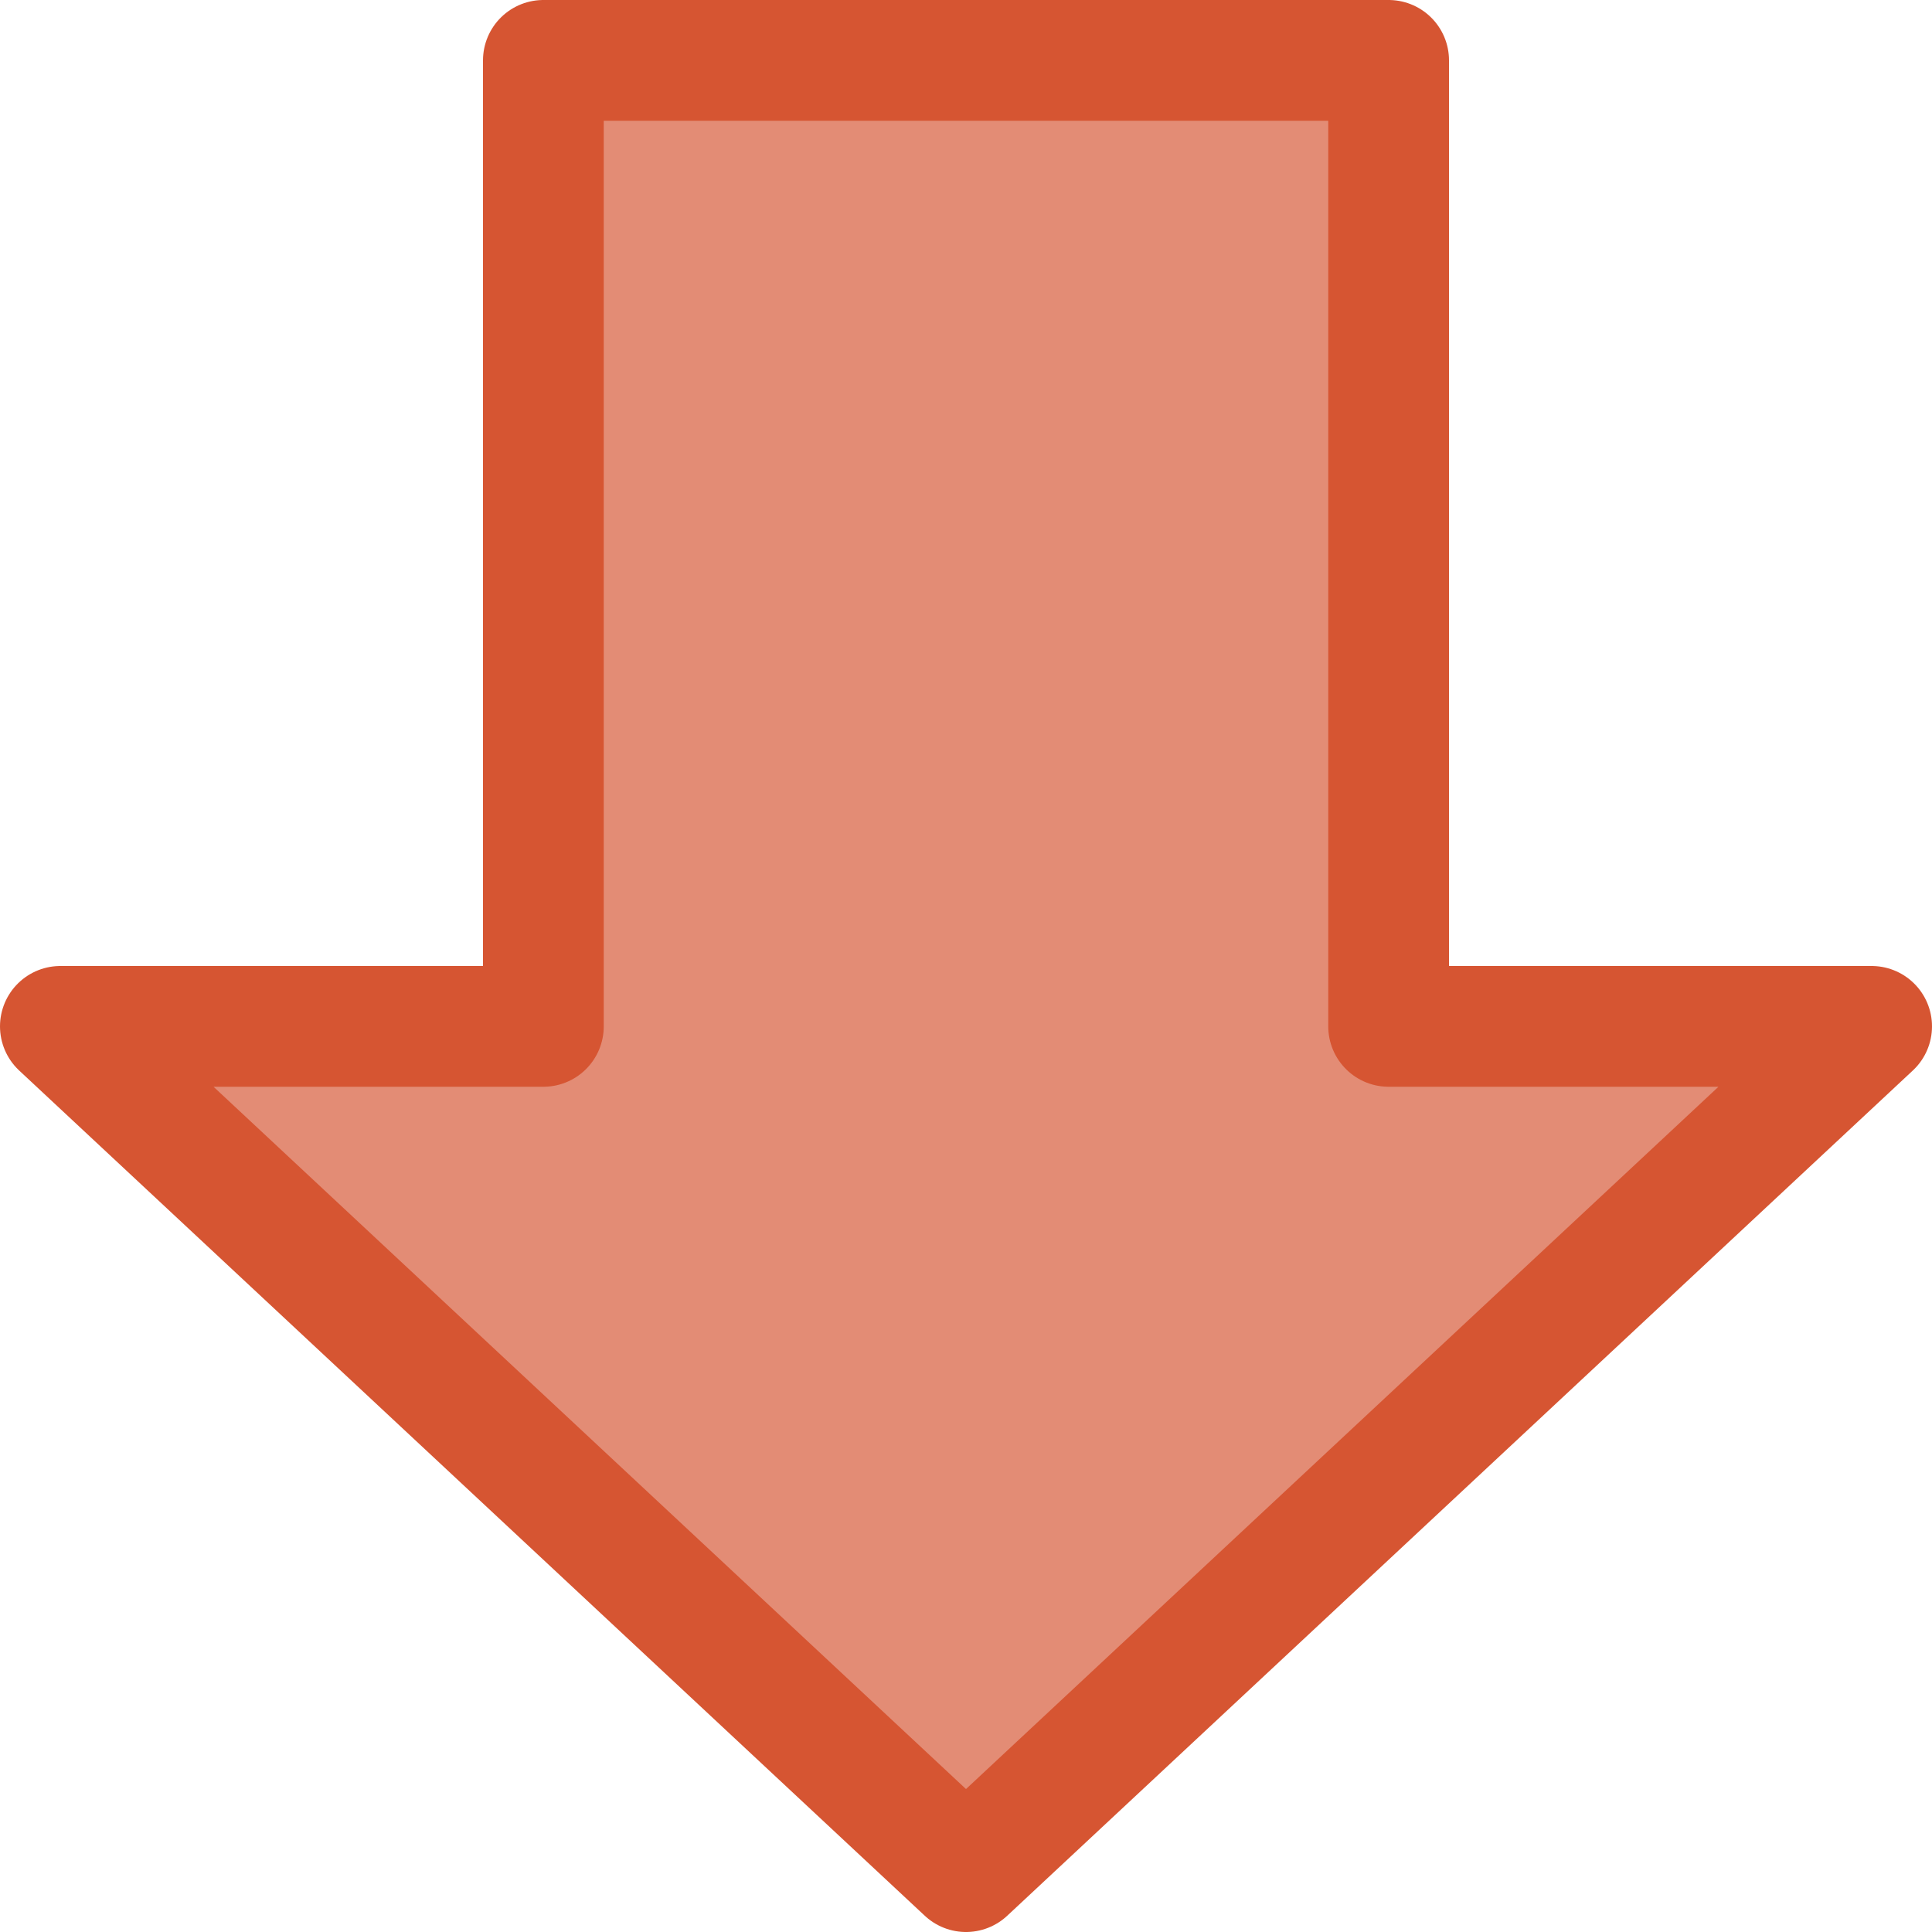
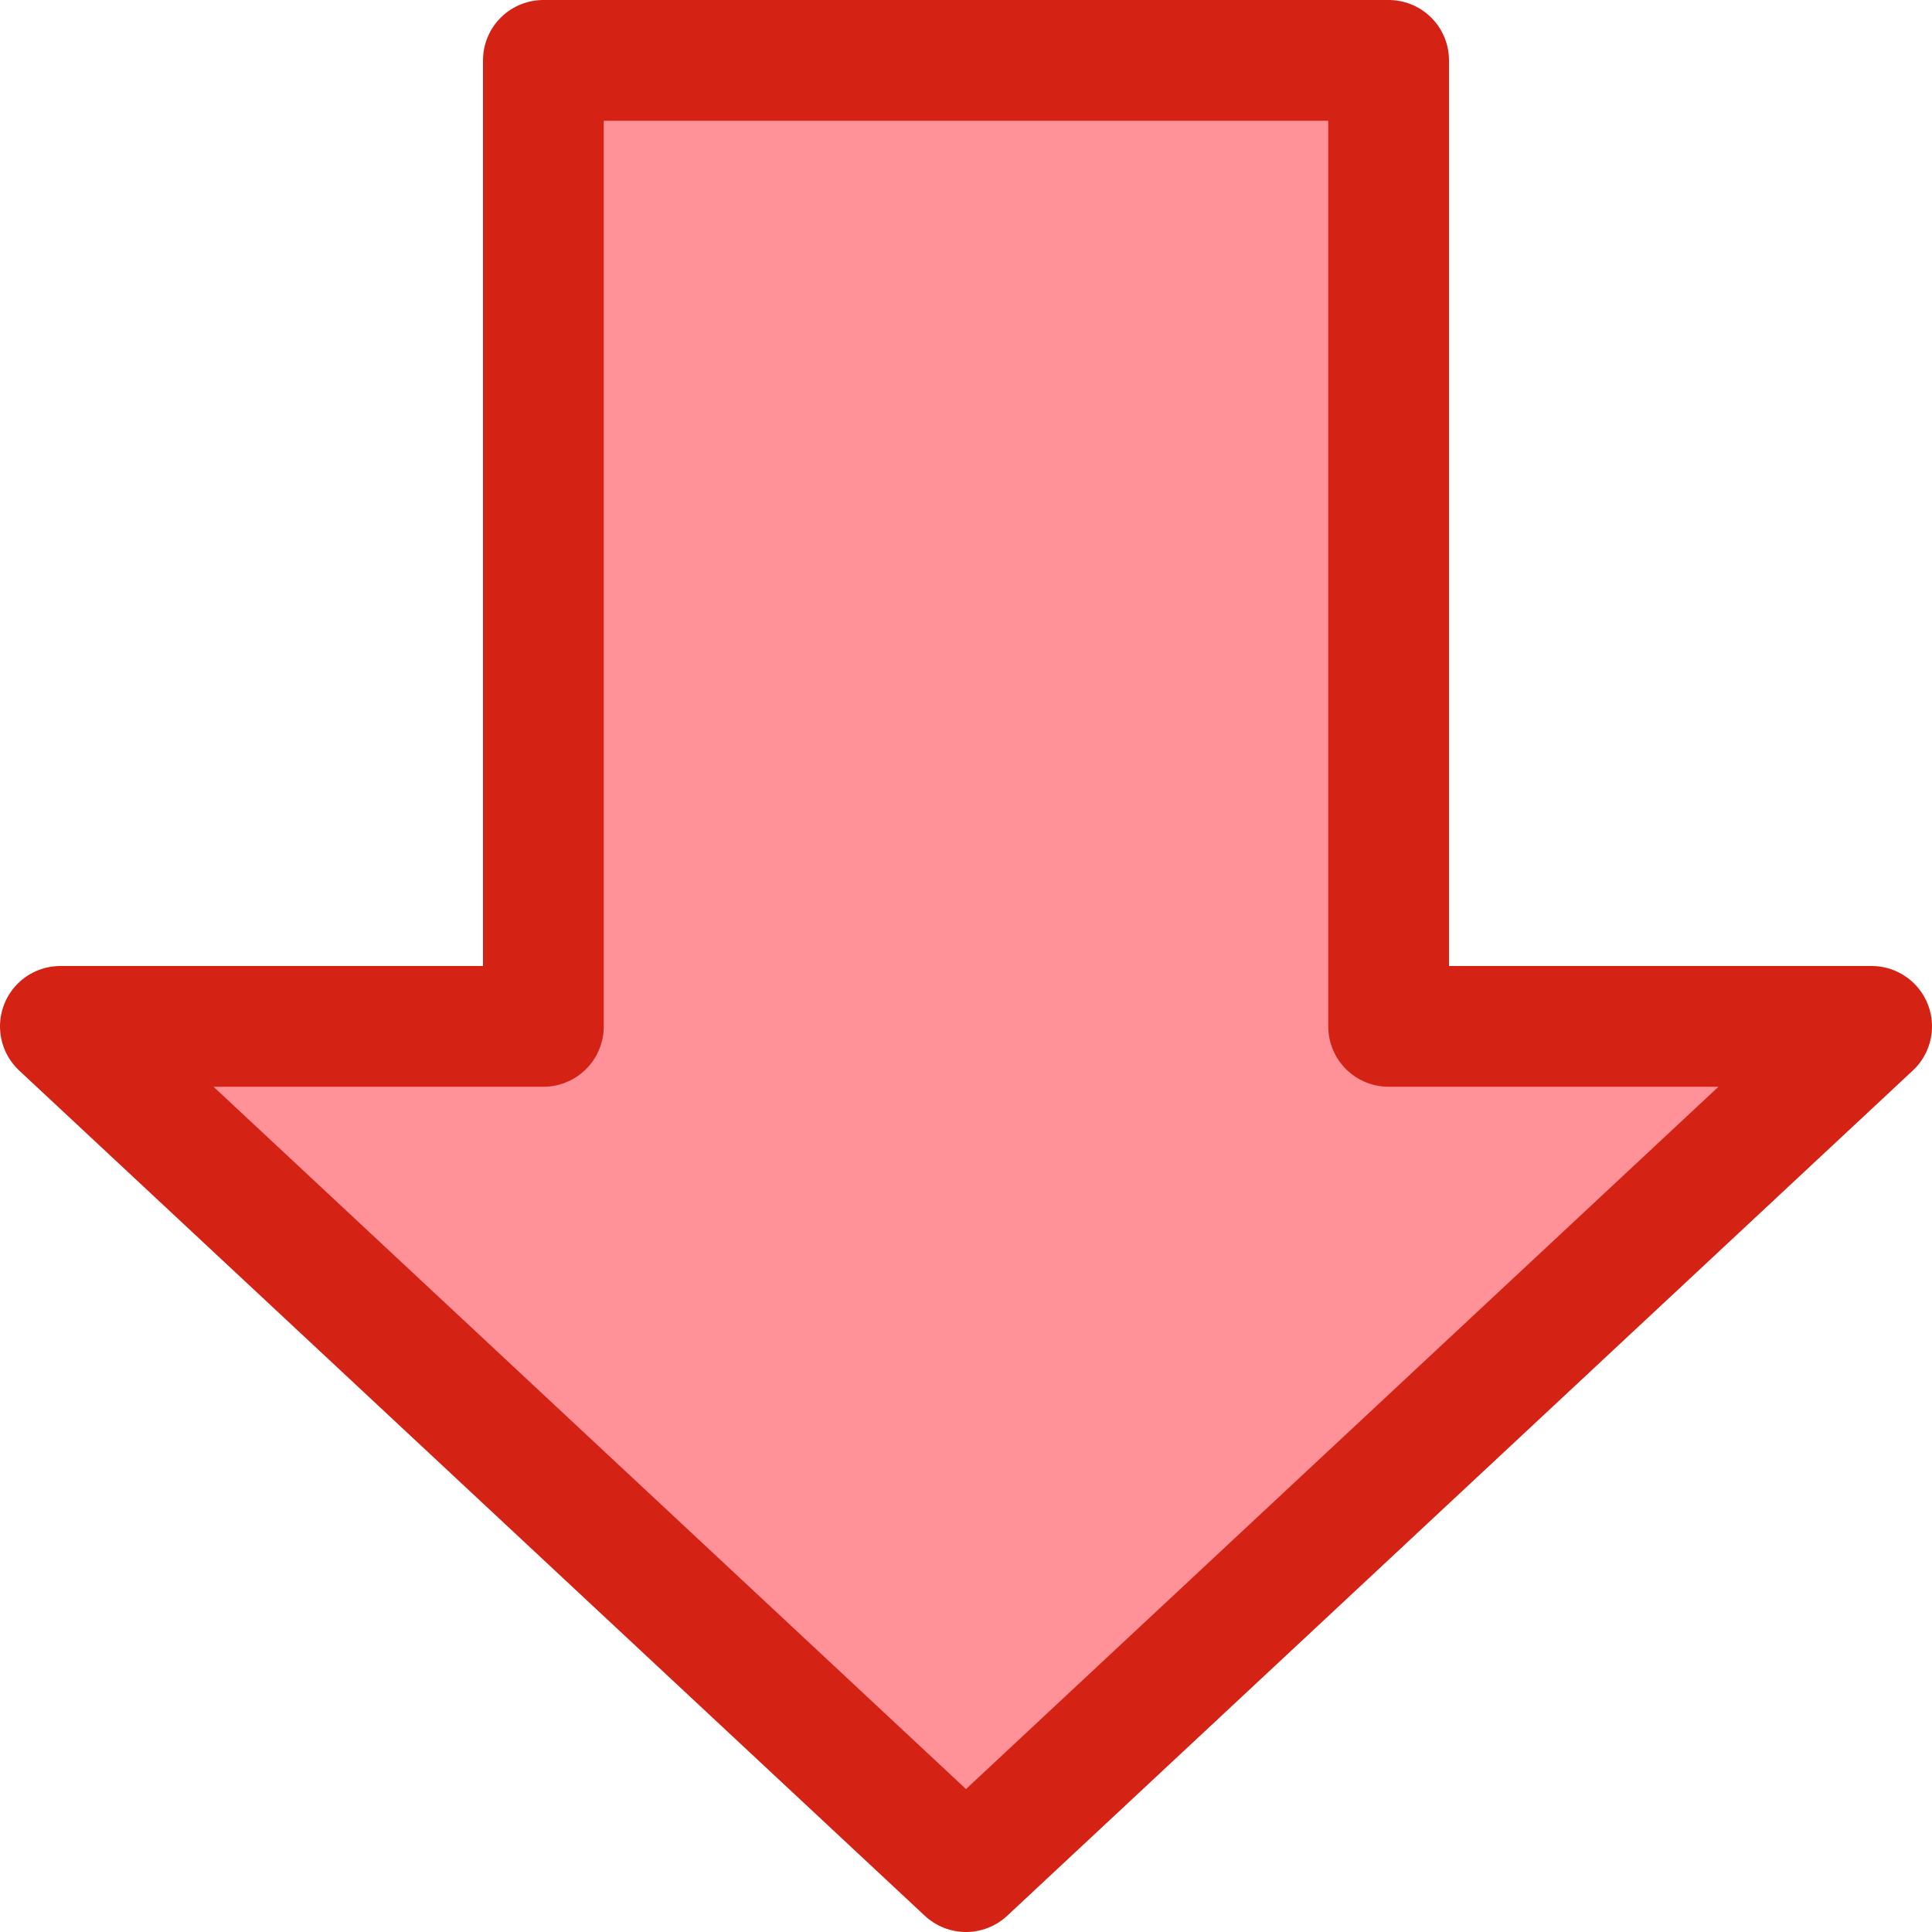
- <svg xmlns="http://www.w3.org/2000/svg" viewBox="0 0 16 16">/&gt;<path d="m8 15.5 7.5-7h-4v-8h-7v8h-4z" fill="#e38c75" fill-rule="evenodd" stroke="#d65532" stroke-linecap="round" stroke-linejoin="round" />
+ <svg xmlns="http://www.w3.org/2000/svg" viewBox="0 0 16 16">/&amp;gt;<path d="m8 15.5 7.5-7h-4v-8h-7v8h-4z" fill="#ff9198" fill-rule="evenodd" stroke="#d42314" stroke-linecap="round" stroke-linejoin="round" />
</svg>
